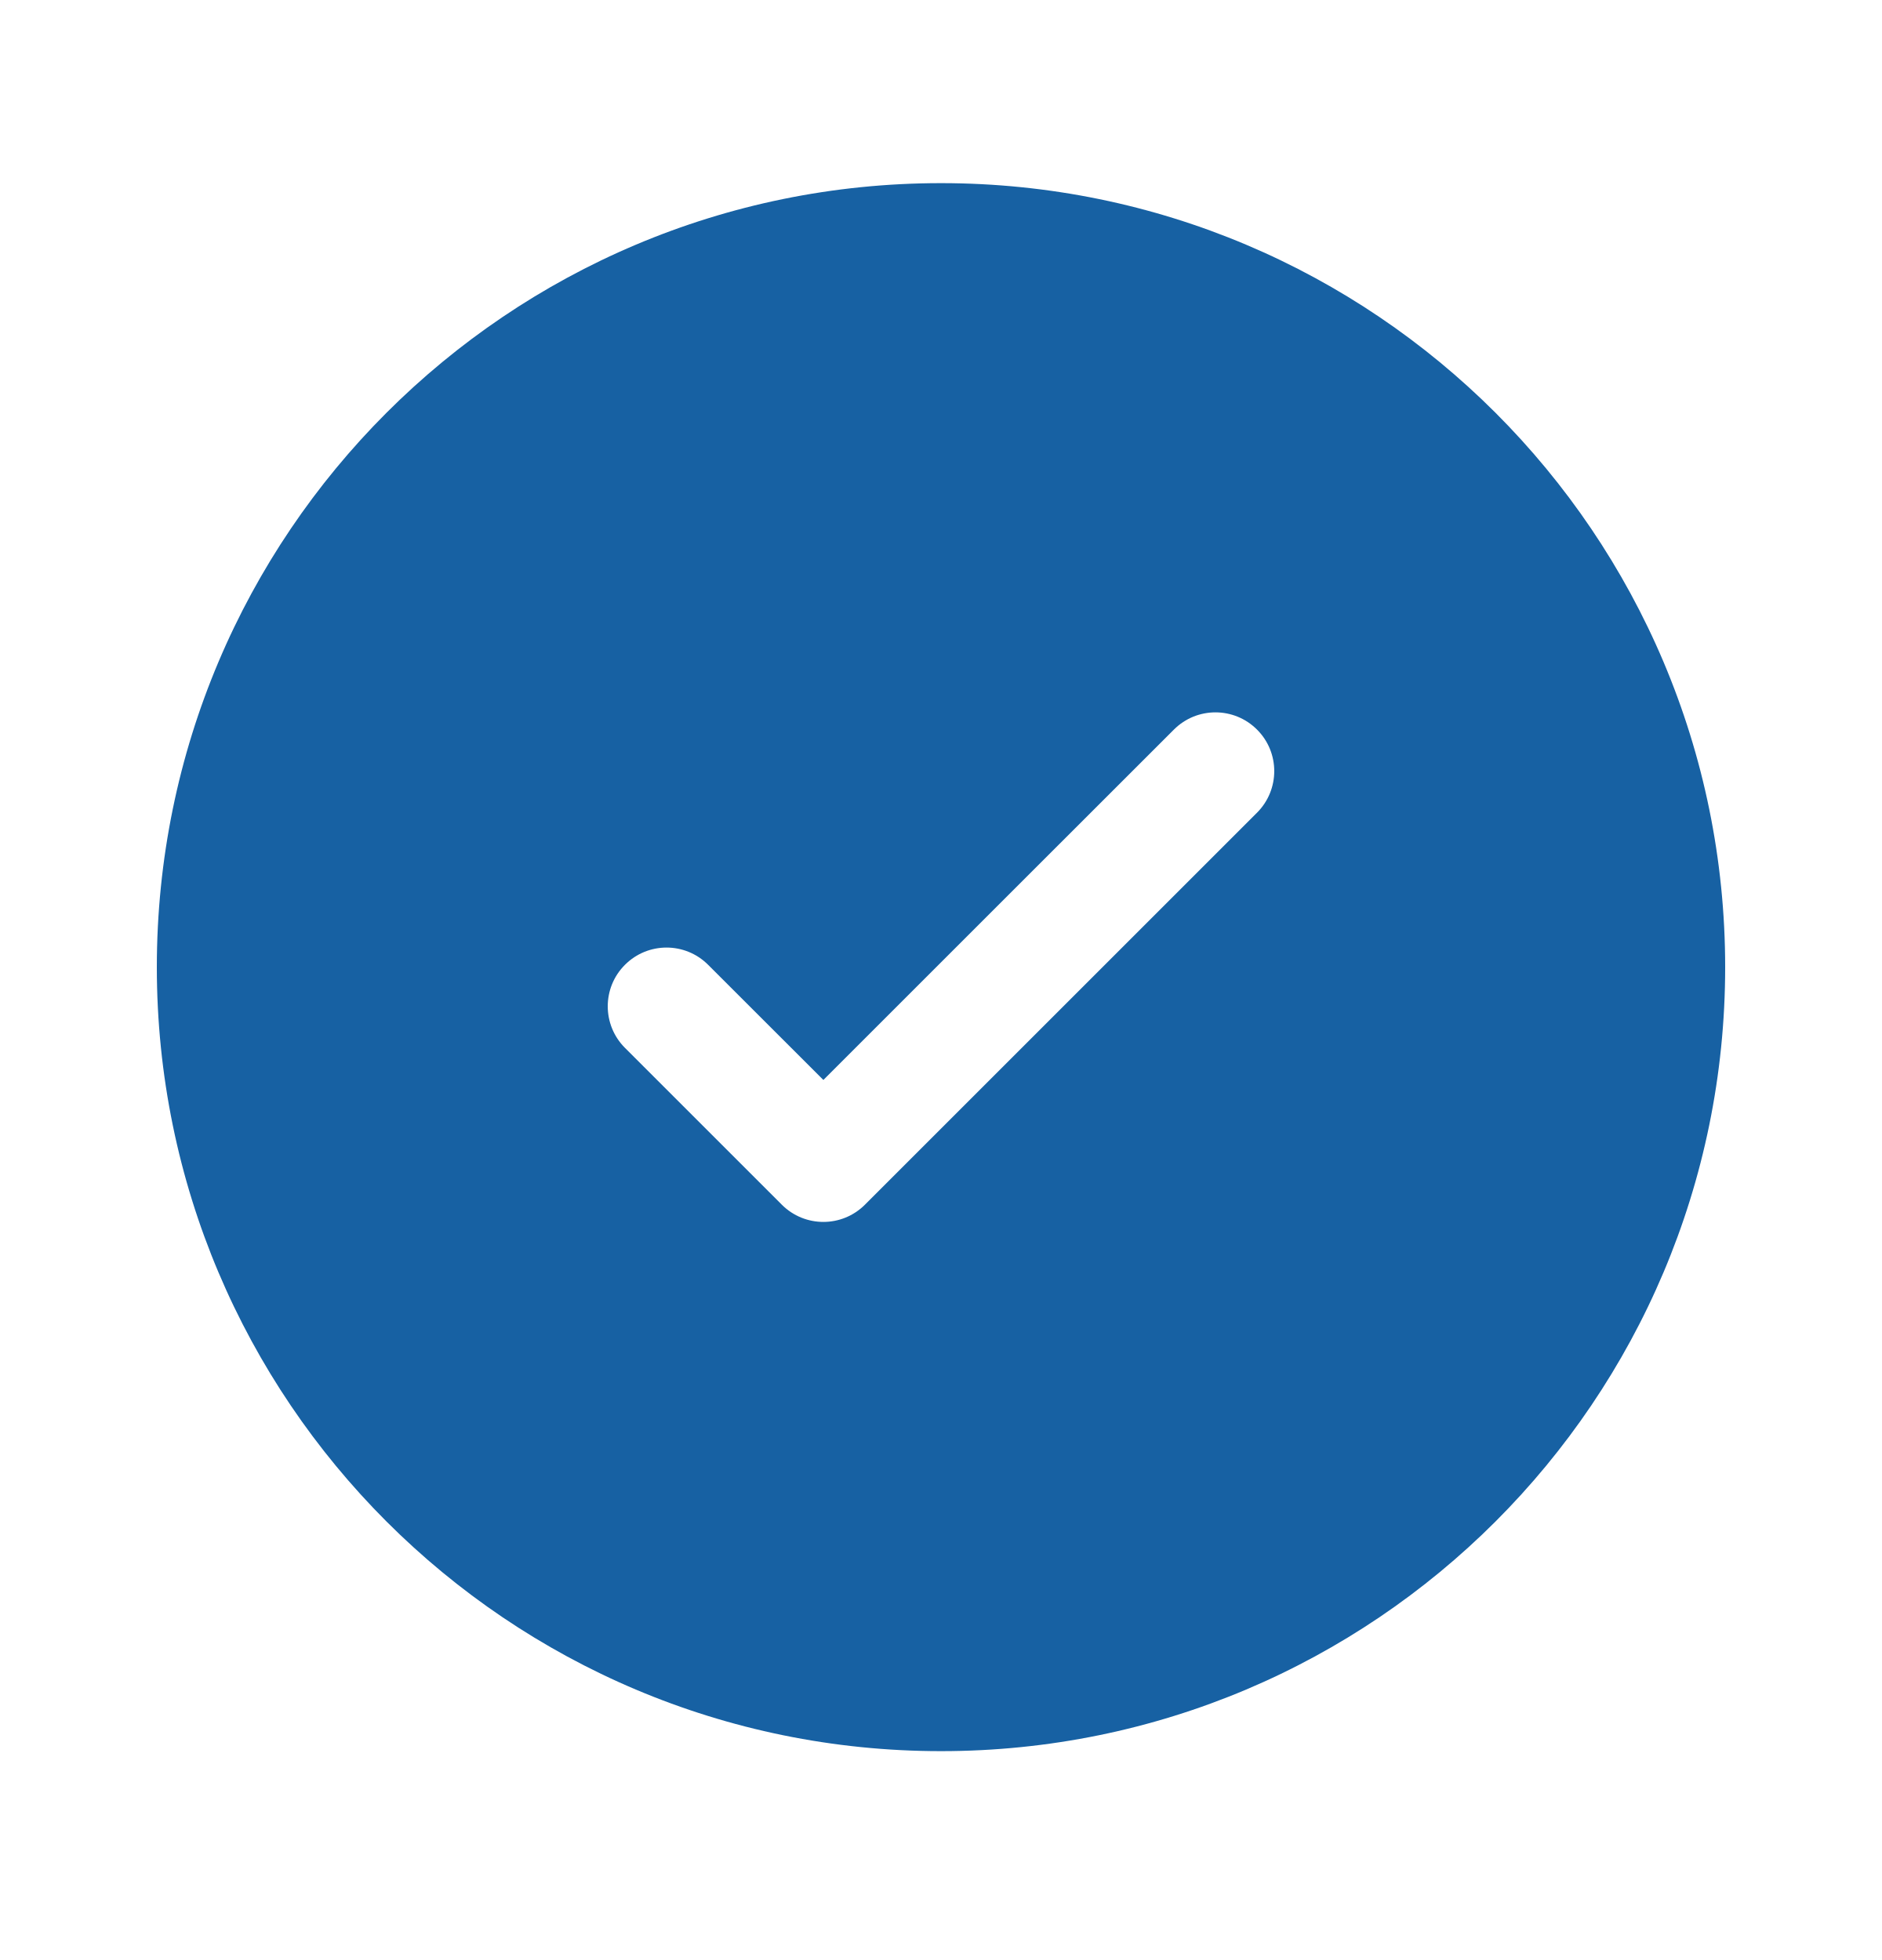
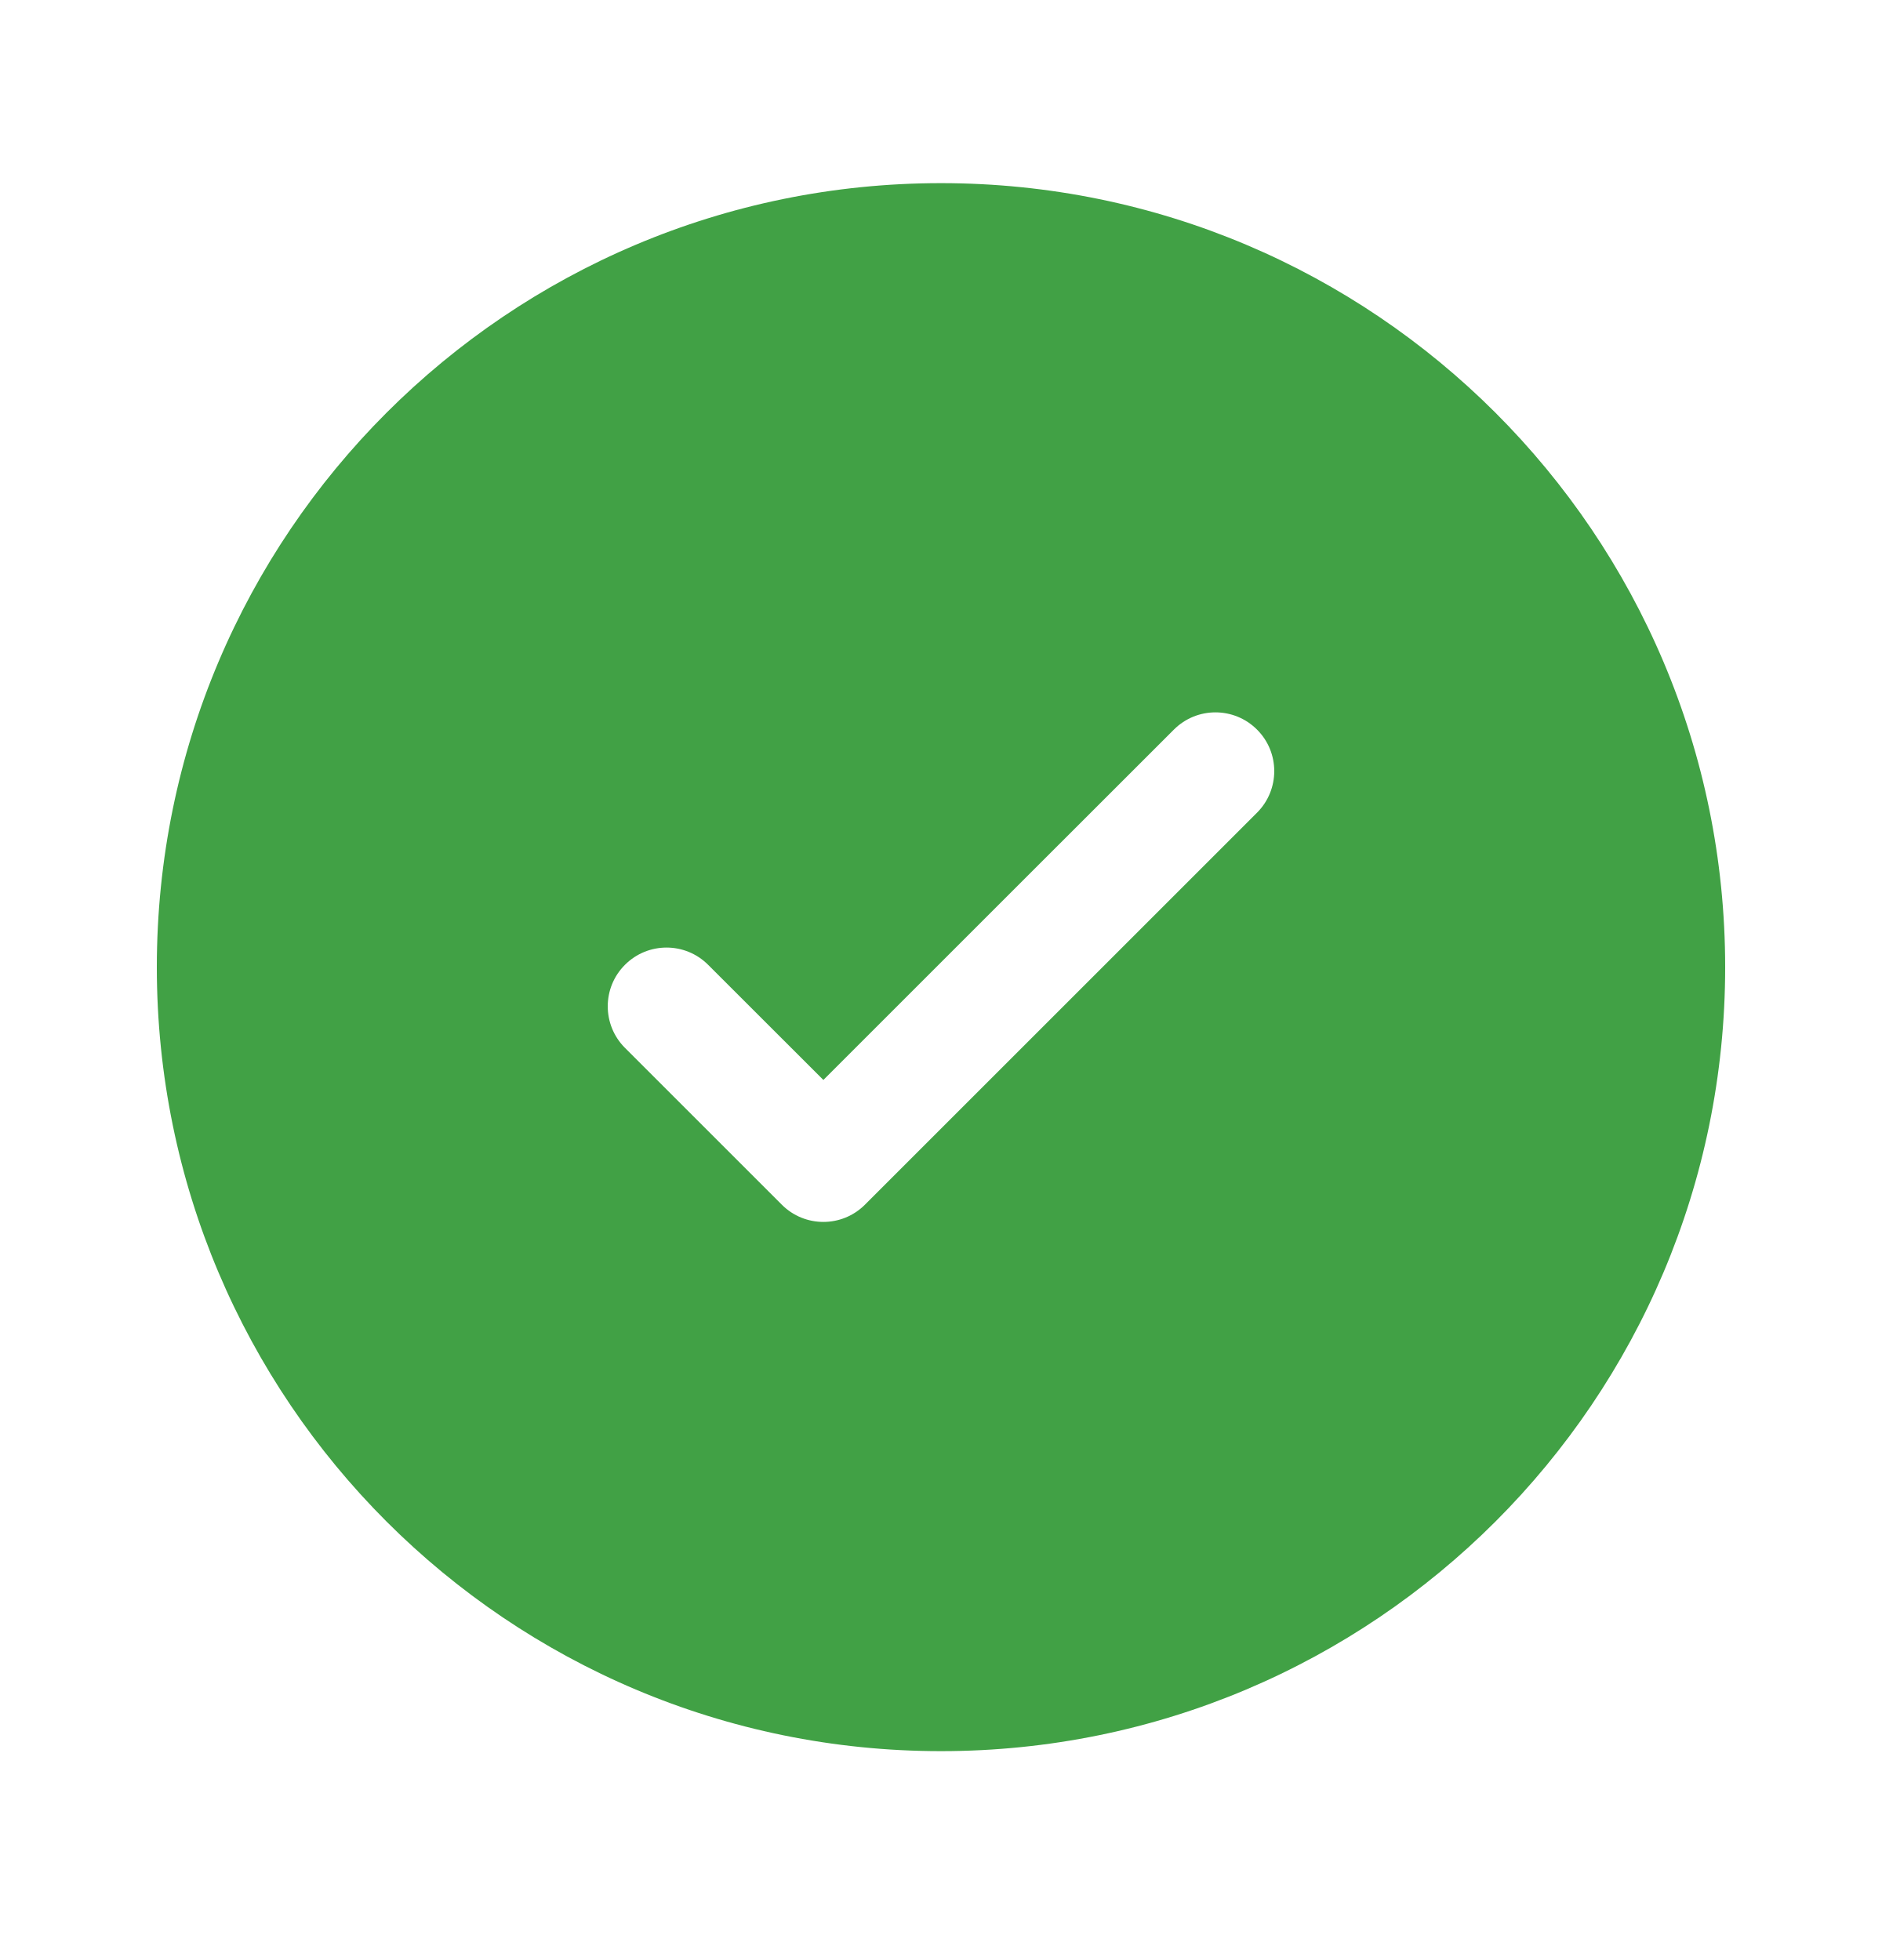
<svg xmlns="http://www.w3.org/2000/svg" width="100%" viewBox="0 0 24 25" fill="none" class="icon-text_icon-svg">
-   <path fill-rule="evenodd" clip-rule="evenodd" d="M22 12.336C22 17.859 17.523 22.336 12 22.336C6.477 22.336 2 17.859 2 12.336C2 6.813 6.477 2.336 12 2.336C17.523 2.336 22 6.813 22 12.336ZM16.03 9.306C16.323 9.598 16.323 10.073 16.03 10.366L11.03 15.366C10.737 15.659 10.263 15.659 9.97 15.366L7.97 13.366C7.677 13.073 7.677 12.598 7.97 12.306C8.263 12.013 8.737 12.013 9.03 12.306L10.5 13.775L12.735 11.54L14.97 9.306C15.263 9.013 15.737 9.013 16.03 9.306Z" fill="#1761A3" />
+   <path fill-rule="evenodd" clip-rule="evenodd" d="M22 12.336C22 17.859 17.523 22.336 12 22.336C6.477 22.336 2 17.859 2 12.336C2 6.813 6.477 2.336 12 2.336C17.523 2.336 22 6.813 22 12.336ZM16.03 9.306C16.323 9.598 16.323 10.073 16.03 10.366L11.03 15.366C10.737 15.659 10.263 15.659 9.97 15.366L7.97 13.366C7.677 13.073 7.677 12.598 7.97 12.306C8.263 12.013 8.737 12.013 9.03 12.306L10.5 13.775L12.735 11.54L14.97 9.306C15.263 9.013 15.737 9.013 16.03 9.306Z" fill="#41A145" />
</svg>
